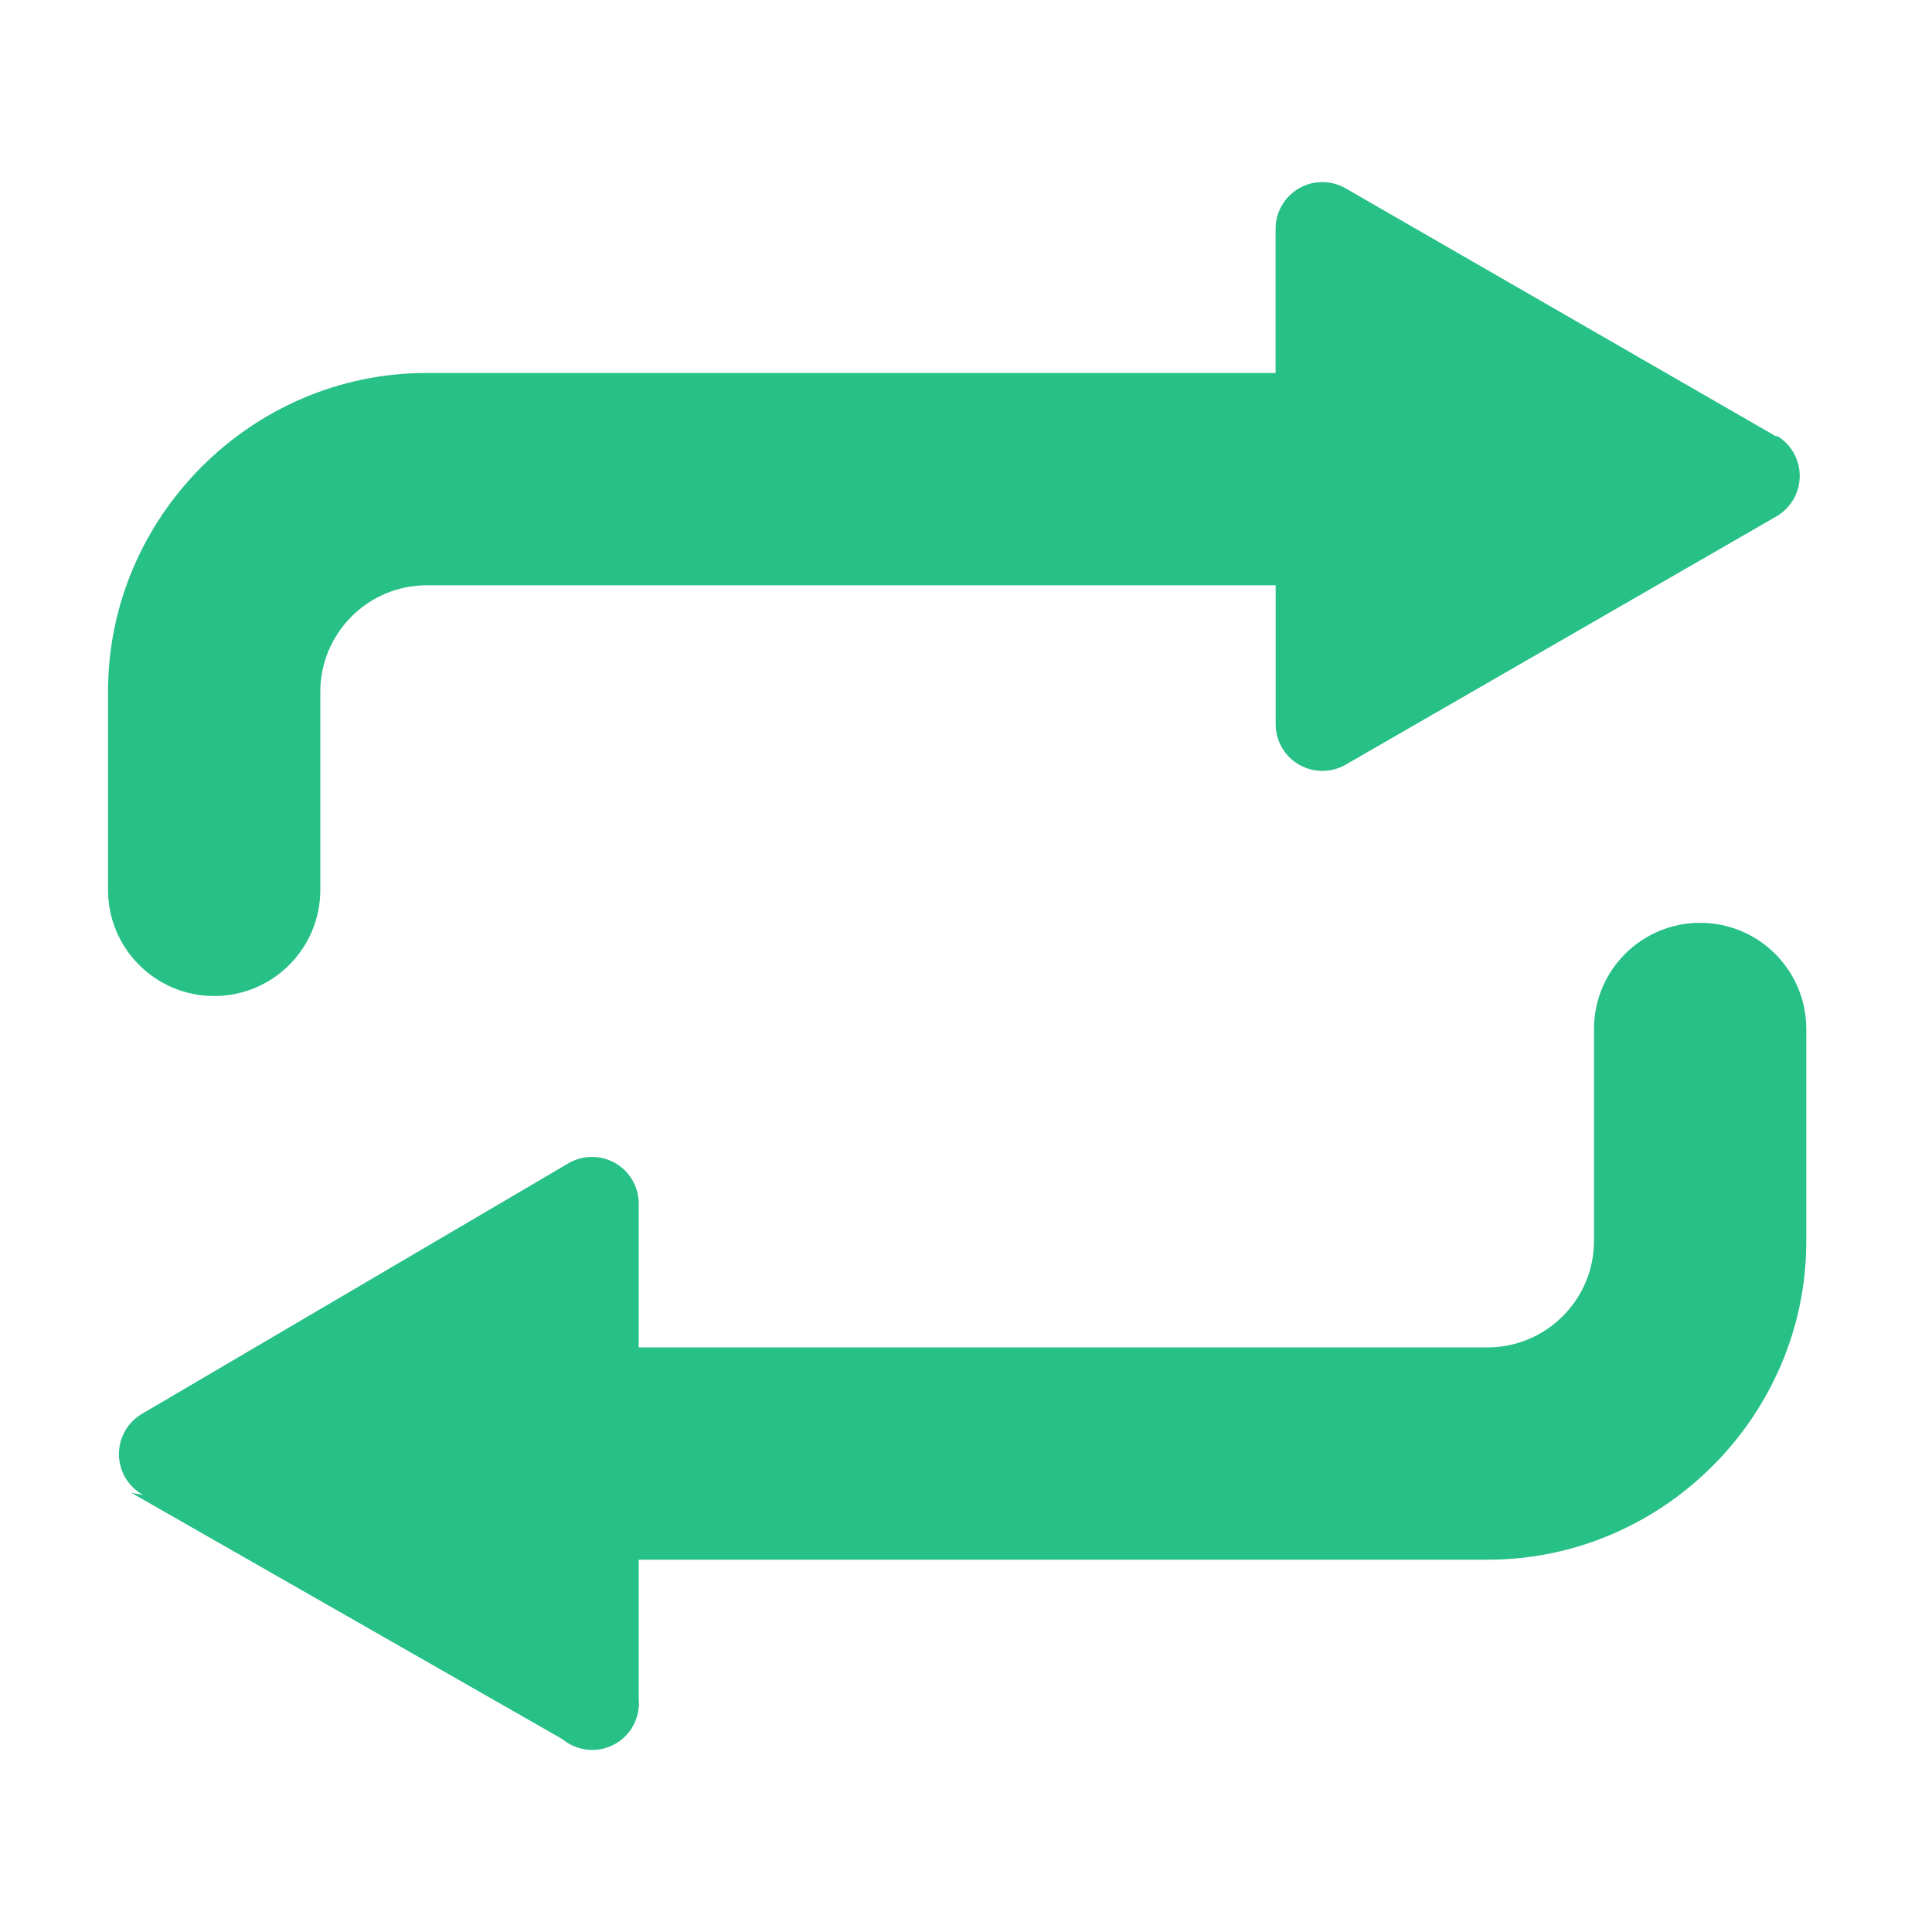
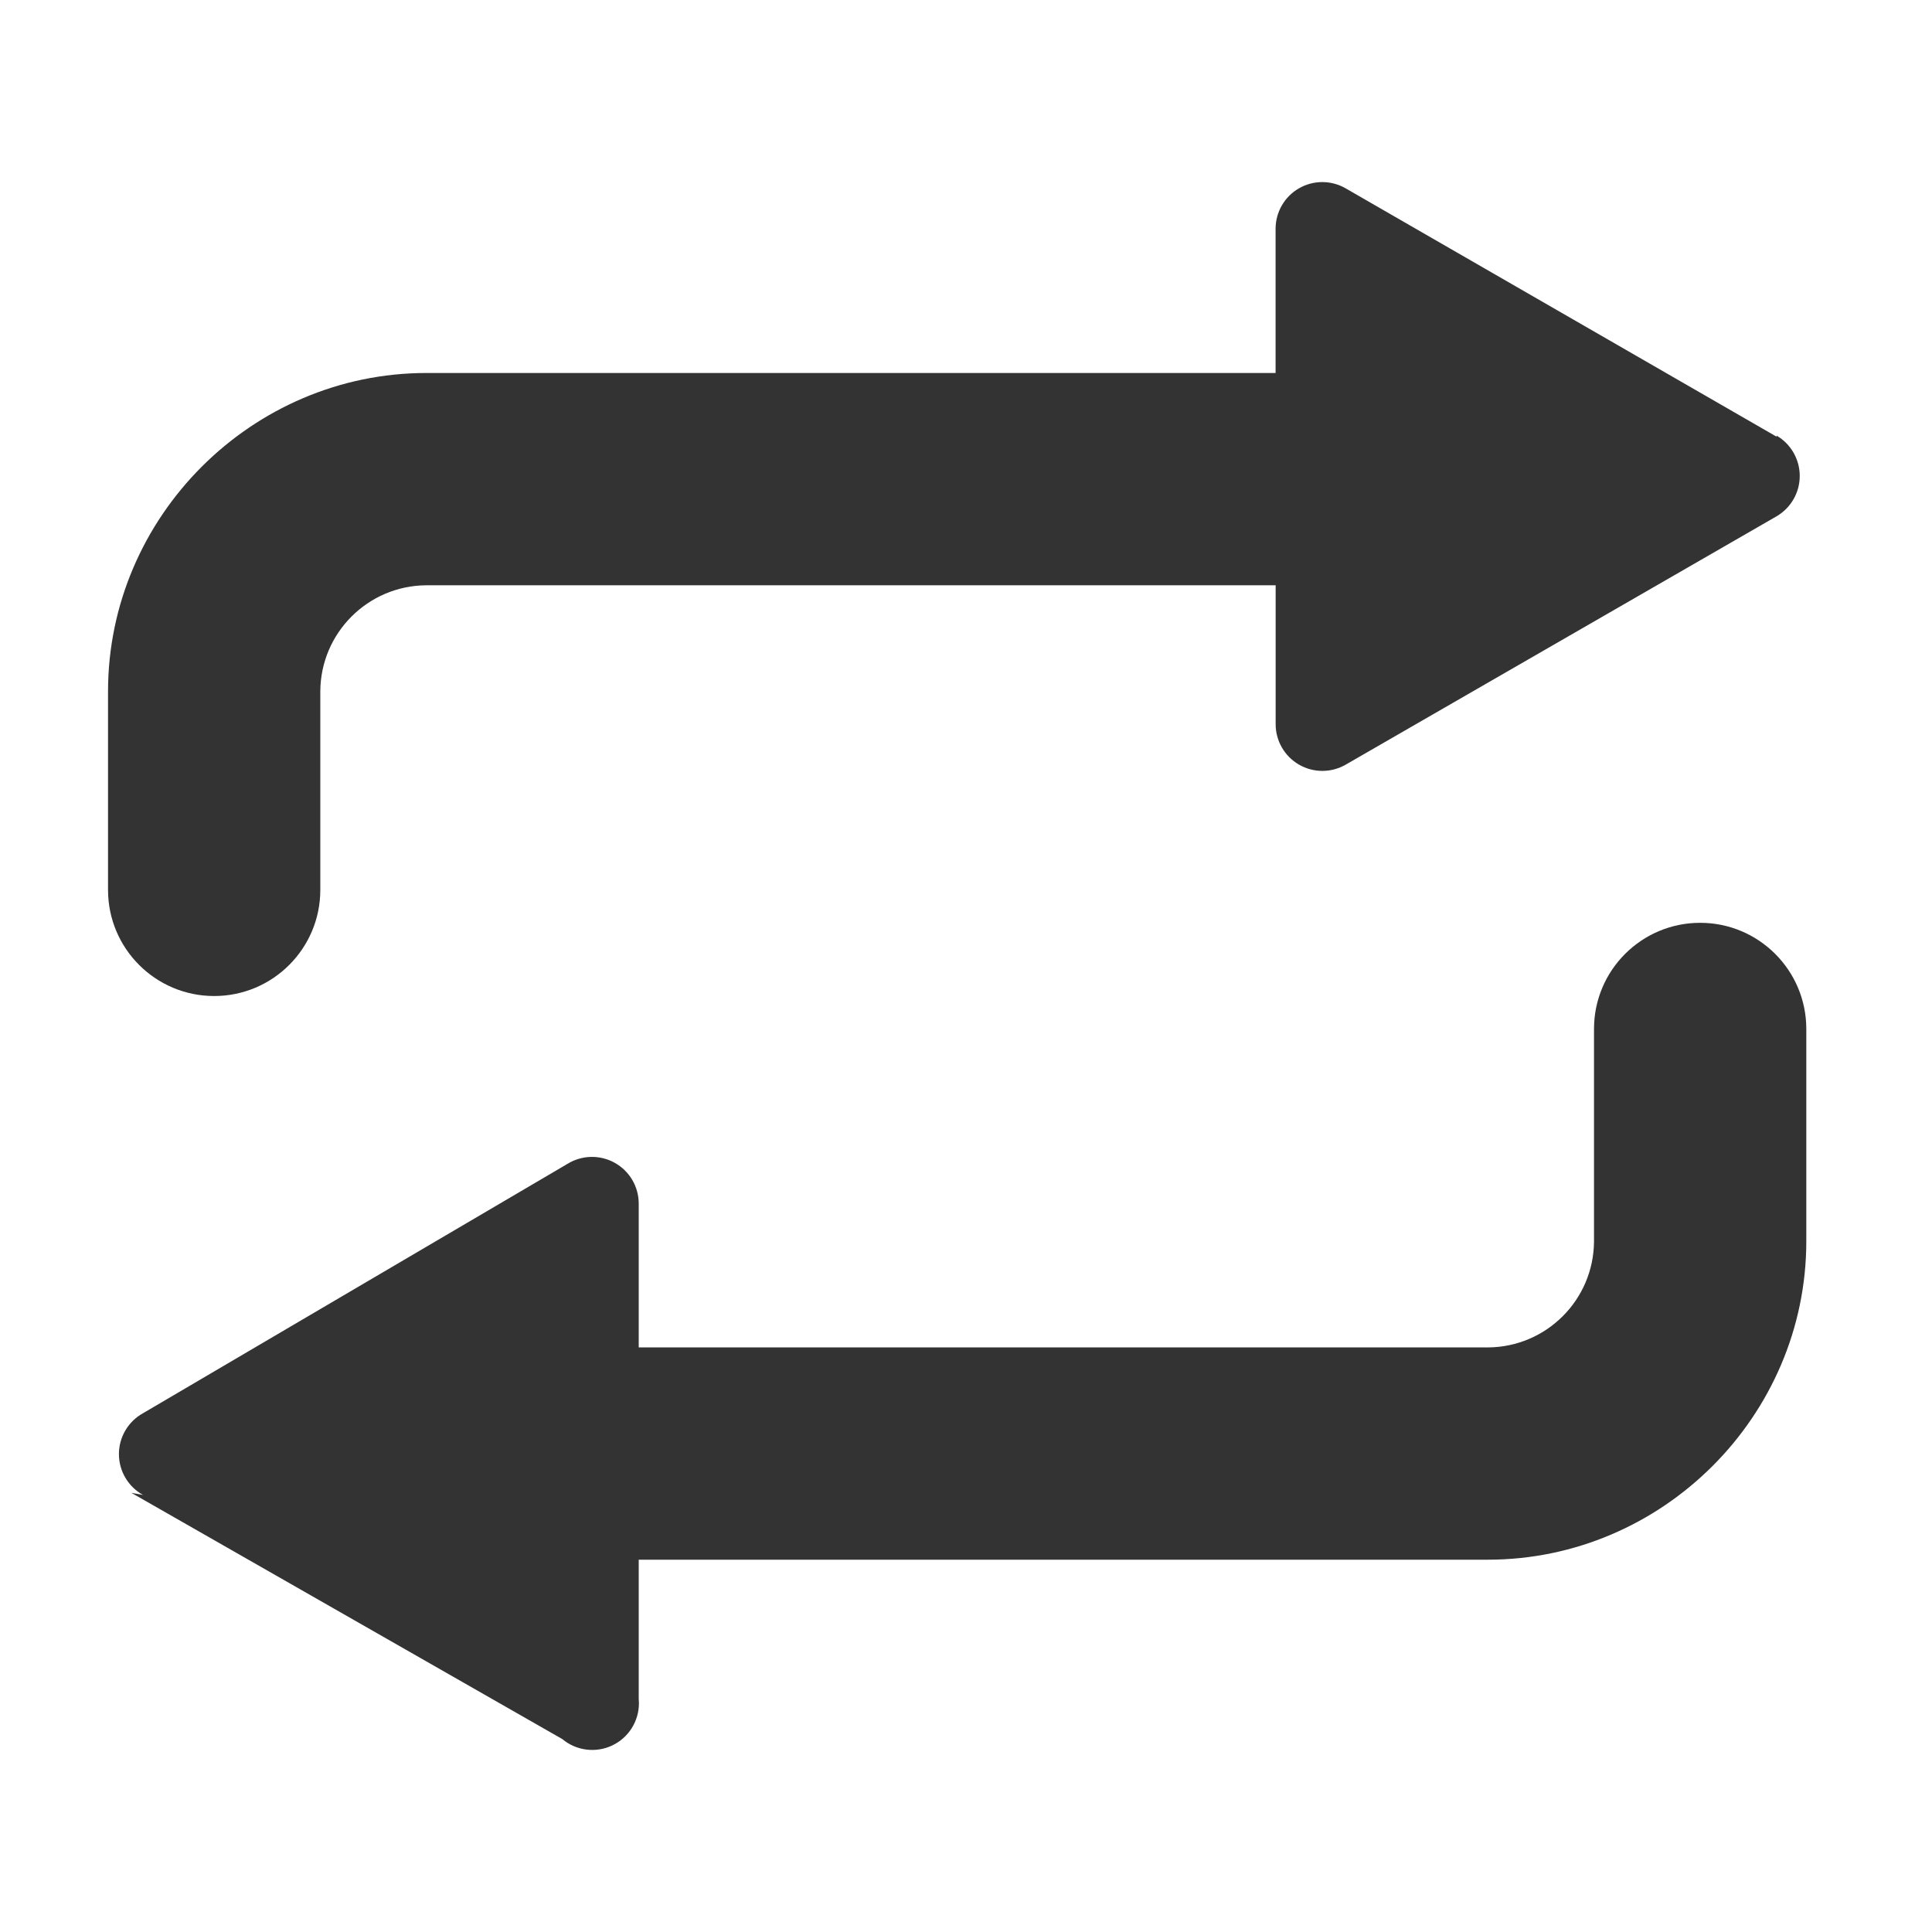
<svg xmlns="http://www.w3.org/2000/svg" viewBox="0 0 1109 1024" width="200" height="200">
-   <path d="M366.637 730.94h487.424a61.219 61.219 0 0060.926-60.925V548.142a60.93 60.93 0 01121.861 0v121.862c0 100.271-82.537 182.787-182.787 182.787H366.637v79.81c.076.859.12 1.717.12 2.575a26.803 26.803 0 01-43.995 20.58L75.402 814.41l6.7 1.216a26.803 26.803 0 010-46.915l243.712-143.18a26.814 26.814 0 0140.823 22.806v.304zM732.211 171.6V88.748a26.803 26.803 0 0140.182-23.153l247.405 142.571v-.608a26.814 26.814 0 010 46.297L772.426 396.437a26.814 26.814 0 01-40.183-23.153v-79.822H244.787a61.219 61.219 0 00-60.926 60.925V468.31a60.925 60.925 0 11-121.85 0V354.387c0-100.271 82.537-182.787 182.787-182.787z" fill="#27C087" />
+   <path d="M366.637 730.94h487.424a61.219 61.219 0 0060.926-60.925V548.142a60.93 60.93 0 01121.861 0v121.862c0 100.271-82.537 182.787-182.787 182.787H366.637v79.81c.076.859.12 1.717.12 2.575a26.803 26.803 0 01-43.995 20.58L75.402 814.41l6.7 1.216a26.803 26.803 0 010-46.915l243.712-143.18a26.814 26.814 0 0140.823 22.806v.304zM732.211 171.6V88.748a26.803 26.803 0 0140.182-23.153l247.405 142.571v-.608a26.814 26.814 0 010 46.297L772.426 396.437a26.814 26.814 0 01-40.183-23.153v-79.822H244.787a61.219 61.219 0 00-60.926 60.925V468.31a60.925 60.925 0 11-121.85 0V354.387c0-100.271 82.537-182.787 182.787-182.787z" fill="#333" />
</svg>
